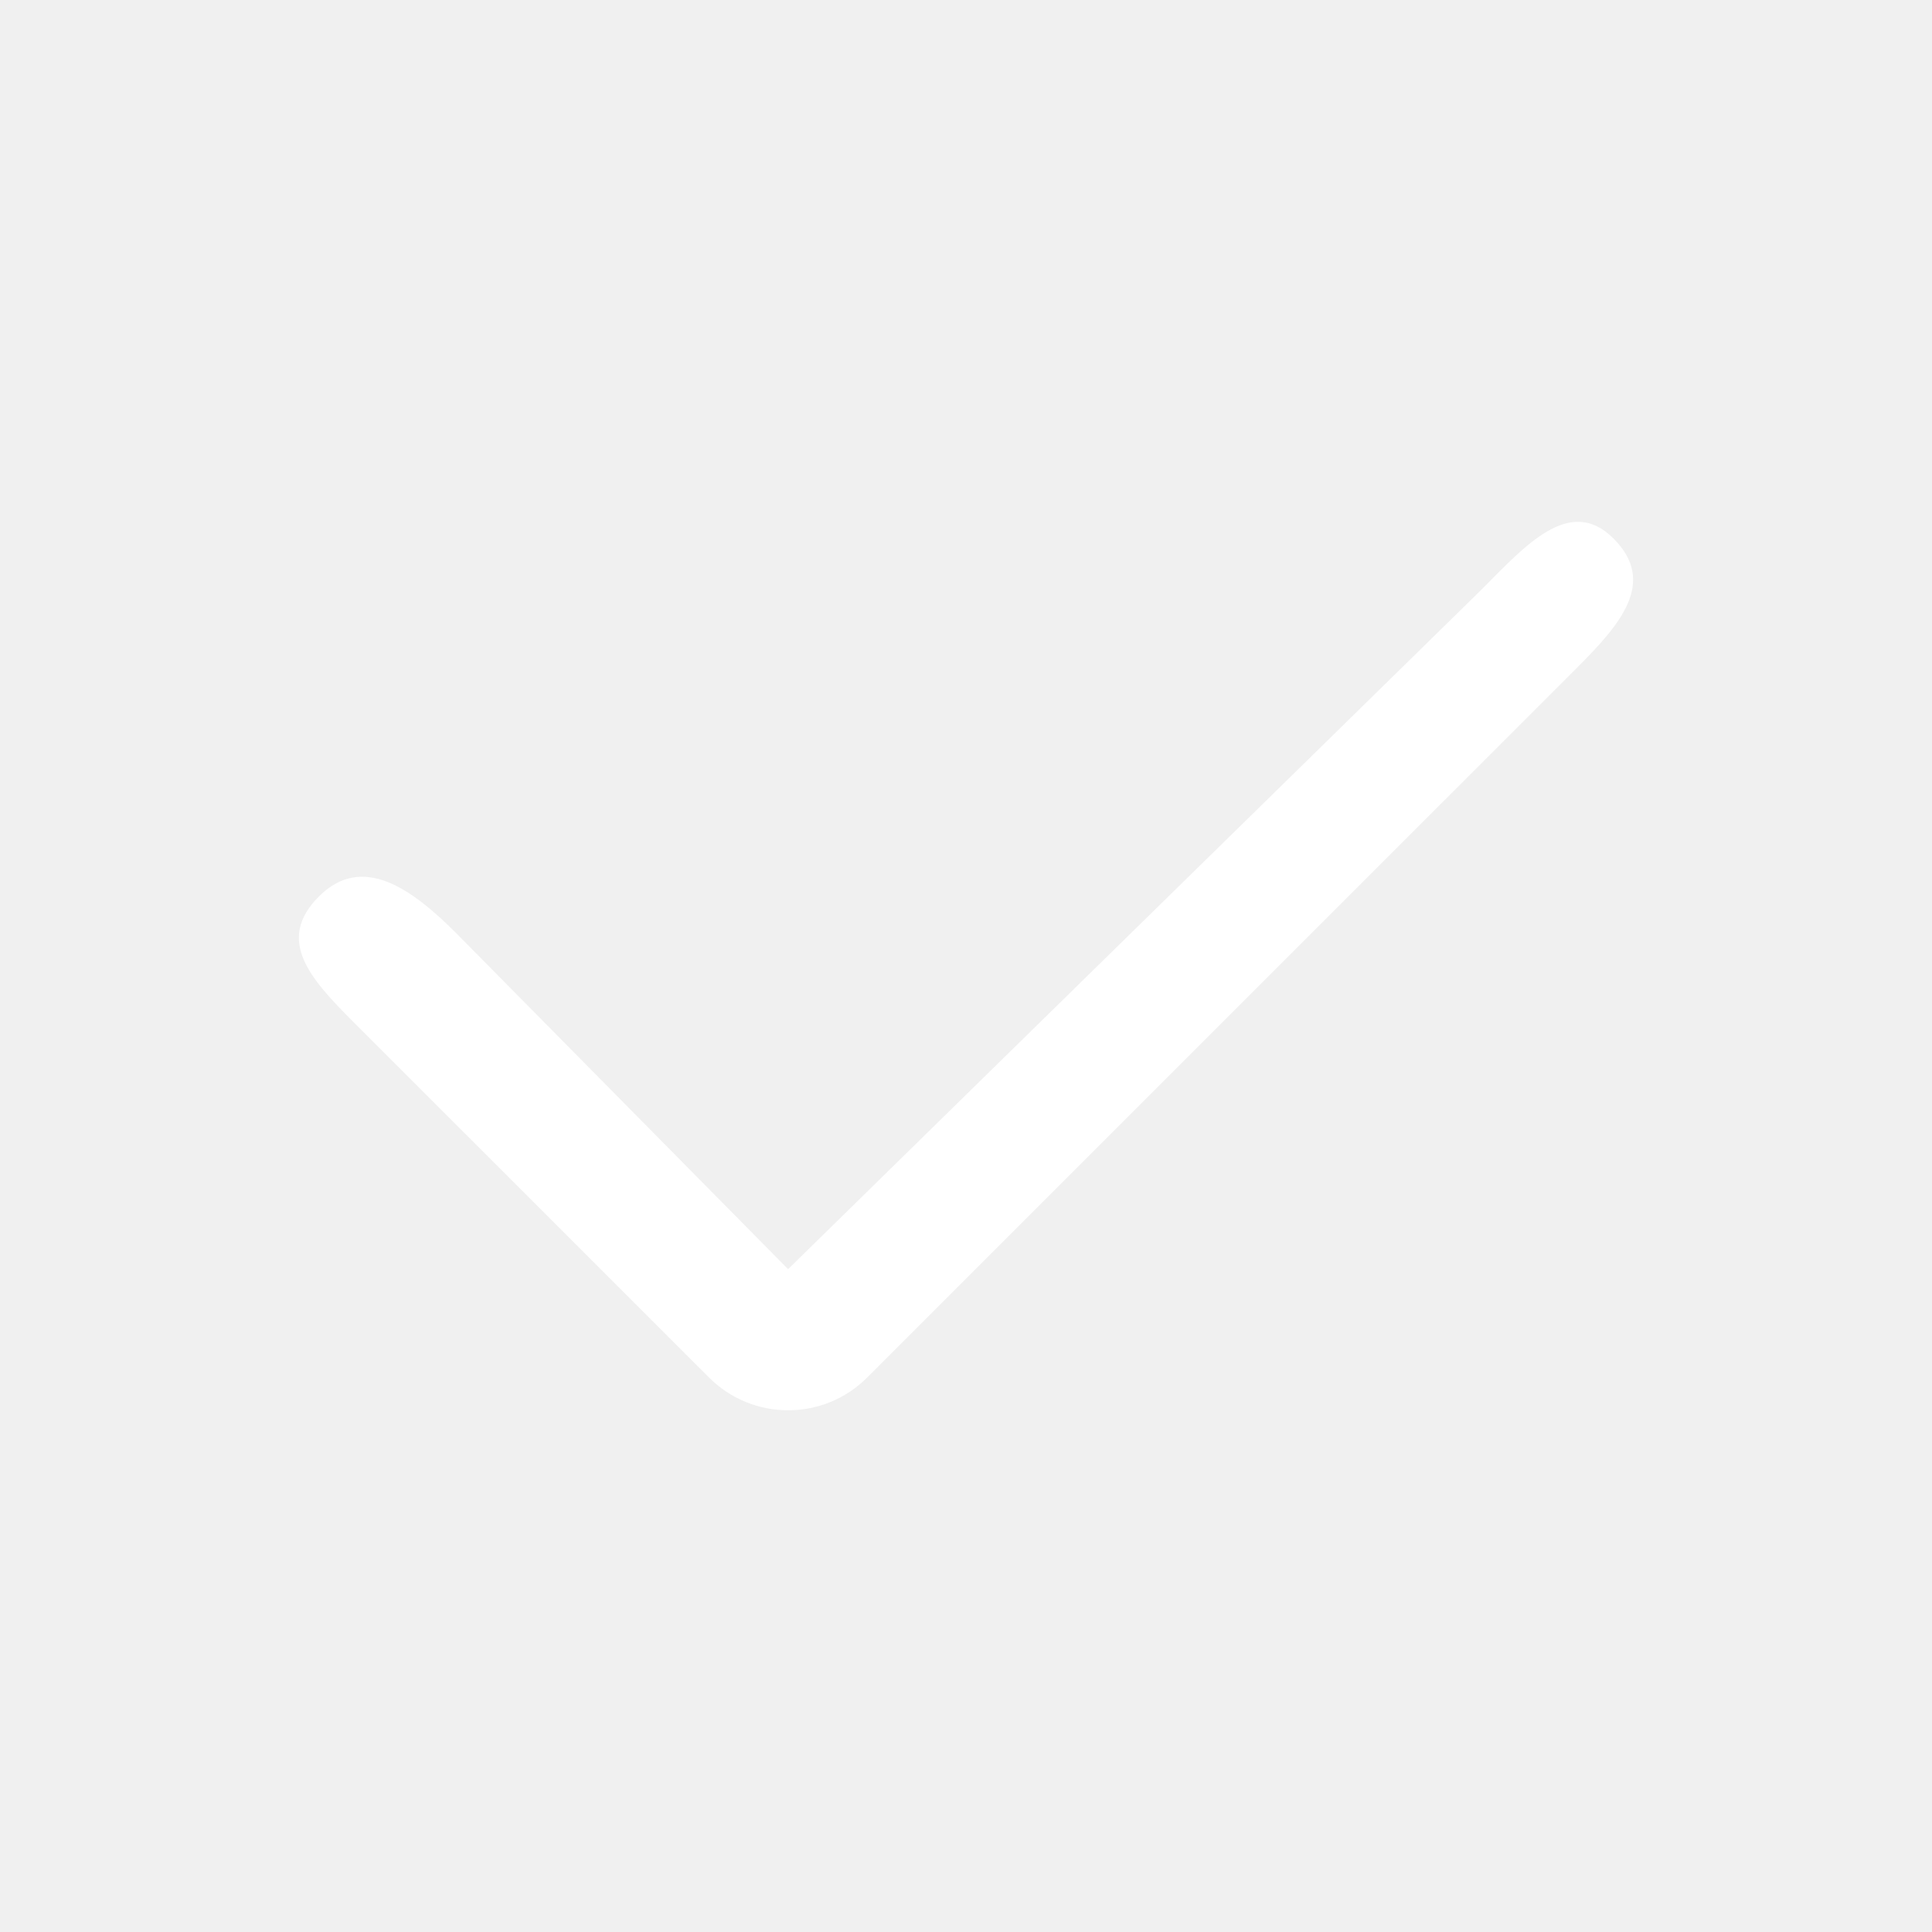
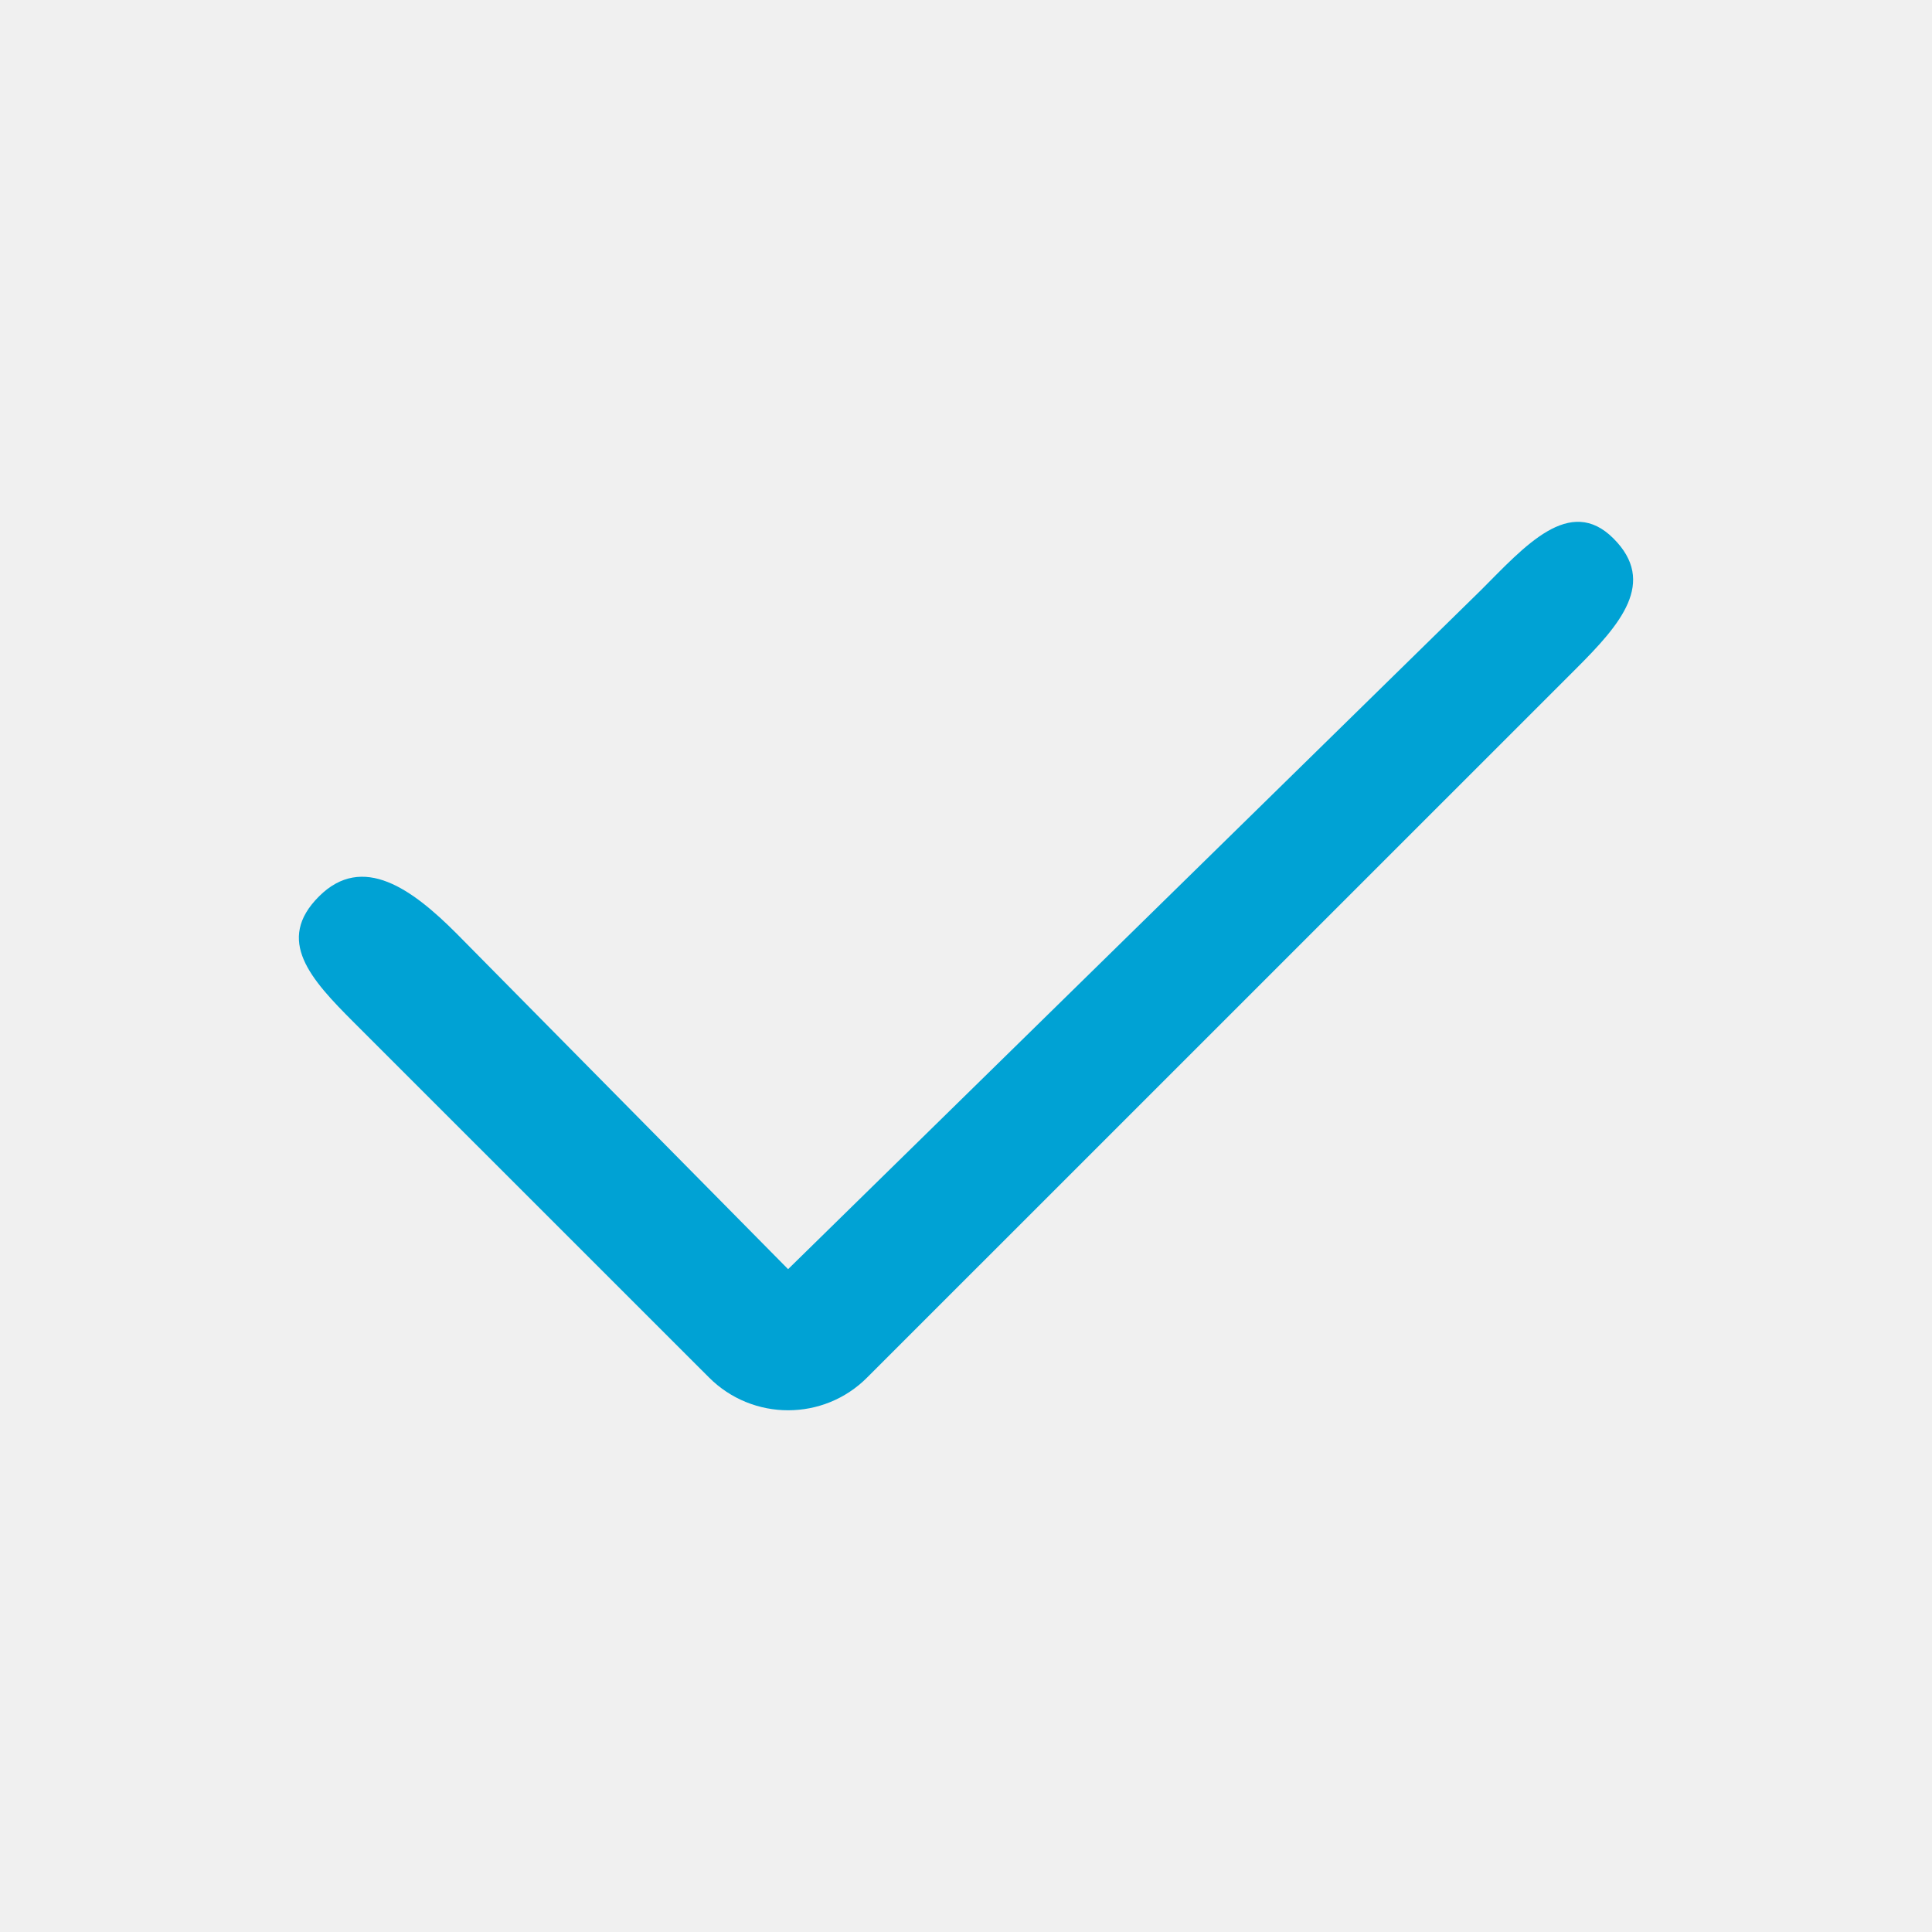
<svg xmlns="http://www.w3.org/2000/svg" width="24" height="24" viewBox="0 0 24 24" fill="none">
-   <path fill-rule="evenodd" clip-rule="evenodd" d="M9.79 17.519C9.436 17.519 9.077 17.383 8.806 17.11L4.4 12.705C3.856 12.162 3.418 11.68 3.962 11.136C4.506 10.592 5.124 11.049 5.668 11.593L9.79 15.766L18.399 7.329C18.942 6.785 19.499 6.145 20.043 6.689C20.587 7.233 20.128 7.757 19.584 8.301L10.774 17.11C10.503 17.383 10.147 17.519 9.79 17.519Z" fill="white" />
+   <path fill-rule="evenodd" clip-rule="evenodd" d="M9.79 17.519C9.436 17.519 9.077 17.383 8.806 17.11L4.4 12.705C3.856 12.162 3.418 11.68 3.962 11.136C4.506 10.592 5.124 11.049 5.668 11.593L9.79 15.766L18.399 7.329C18.942 6.785 19.499 6.145 20.043 6.689C20.587 7.233 20.128 7.757 19.584 8.301L10.774 17.11C10.503 17.383 10.147 17.519 9.79 17.519Z" fill="#00A2D4" />
</svg>
